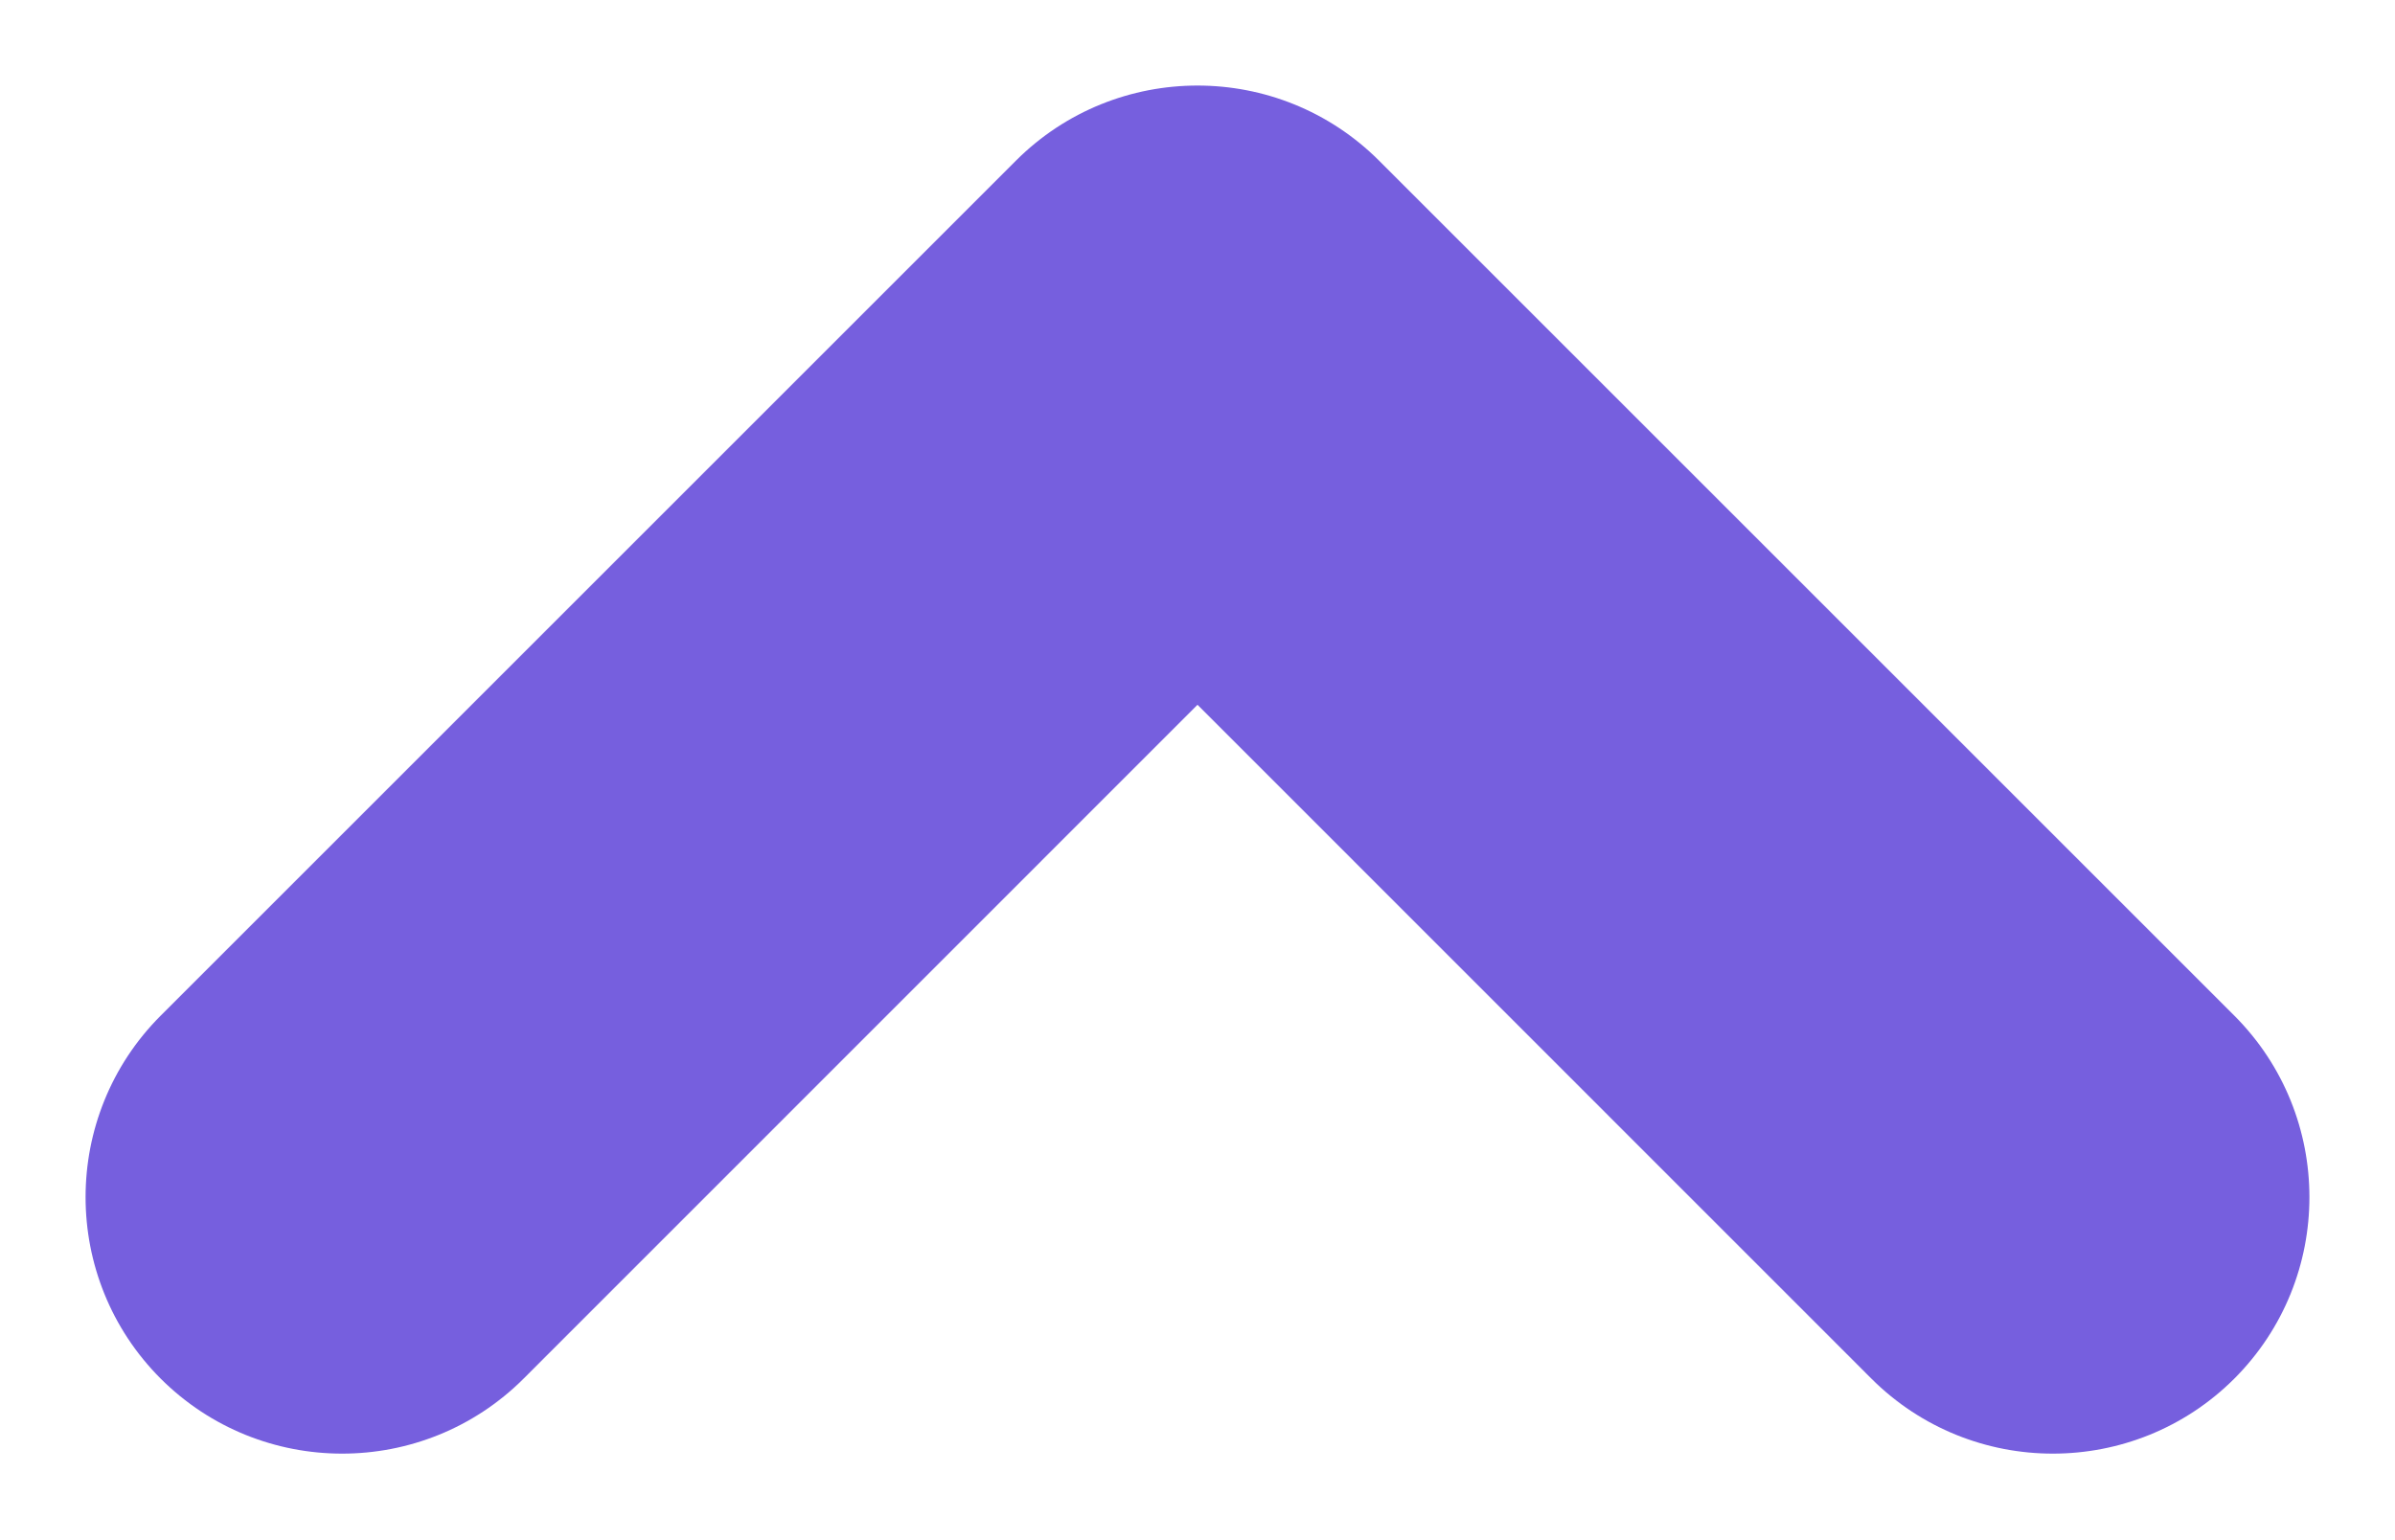
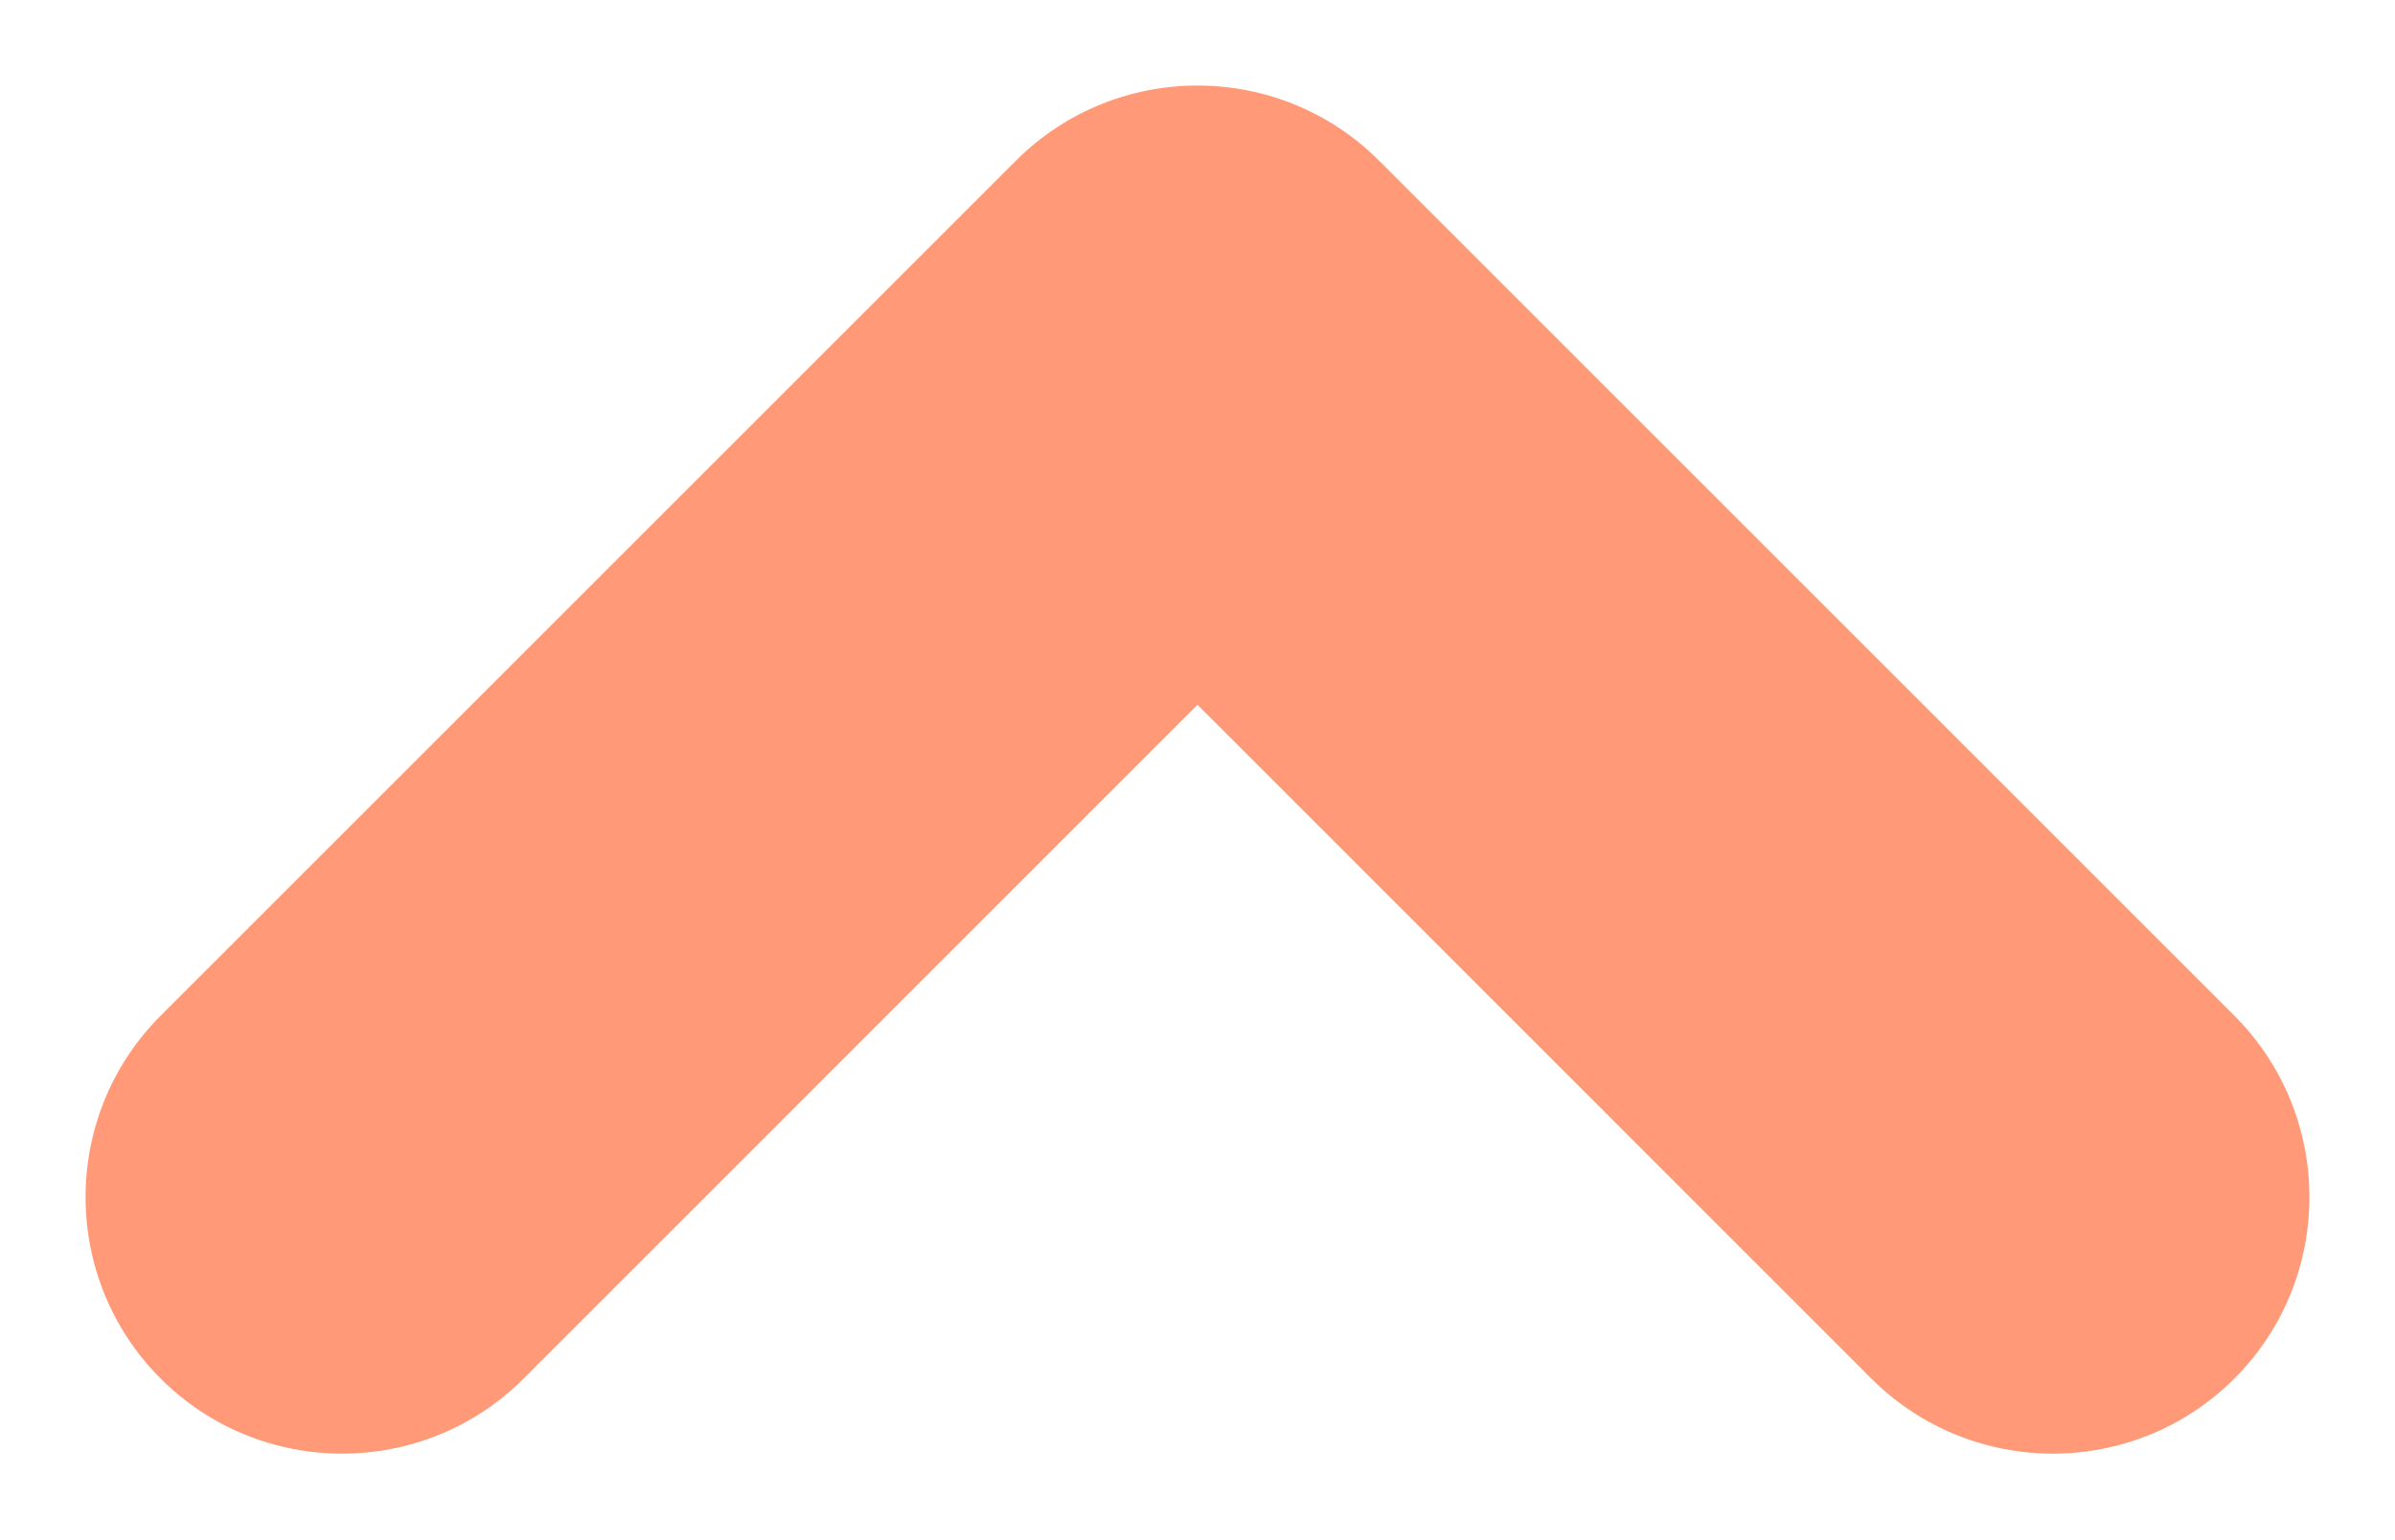
<svg xmlns="http://www.w3.org/2000/svg" width="14" height="9" viewBox="0 0 14 9" fill="none">
-   <path d="M3.061 8.061C2.475 8.646 1.525 8.646 0.939 8.061C0.354 7.475 0.354 6.525 0.939 5.939L5.939 0.939C6.525 0.354 7.475 0.354 8.061 0.939L13.061 5.939C13.646 6.525 13.646 7.475 13.061 8.061C12.475 8.646 11.525 8.646 10.939 8.061L7 4.121L3.061 8.061Z" fill="#765FDE" />
+   <path d="M3.061 8.061C2.475 8.646 1.525 8.646 0.939 8.061C0.354 7.475 0.354 6.525 0.939 5.939L5.939 0.939C6.525 0.354 7.475 0.354 8.061 0.939L13.061 5.939C13.646 6.525 13.646 7.475 13.061 8.061C12.475 8.646 11.525 8.646 10.939 8.061L7 4.121L3.061 8.061Z" fill="#FF9977" />
</svg>
